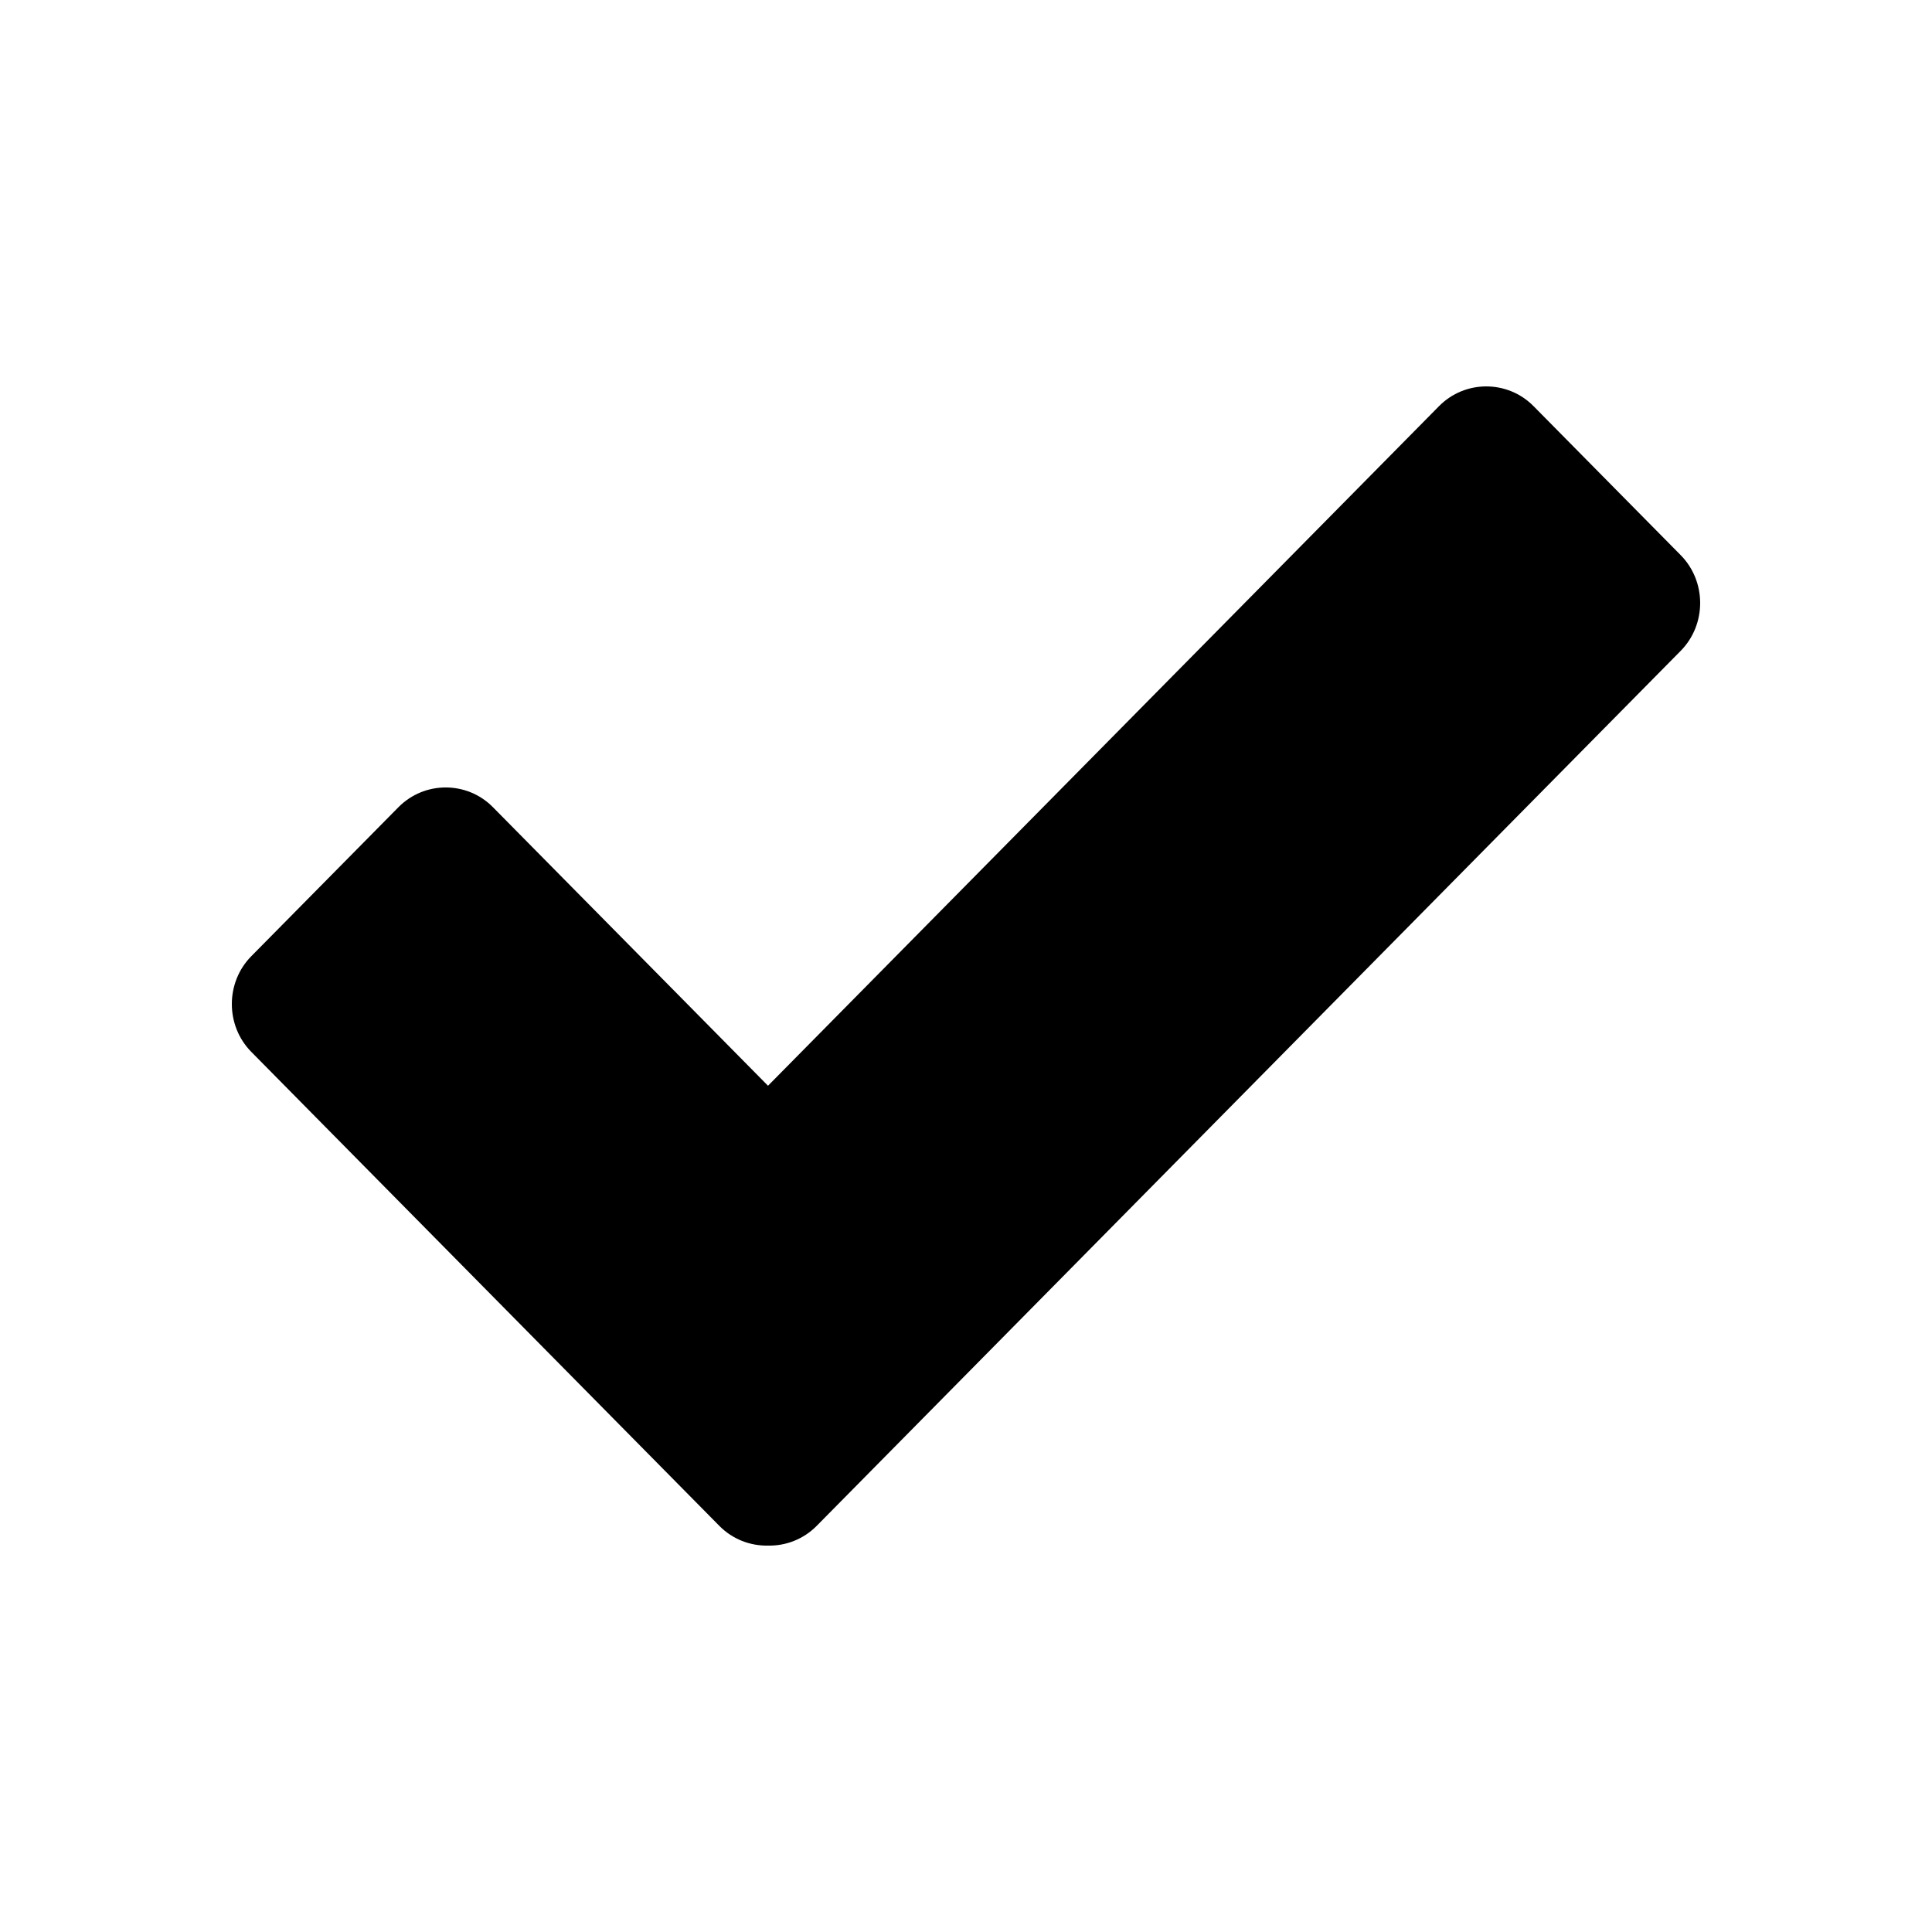
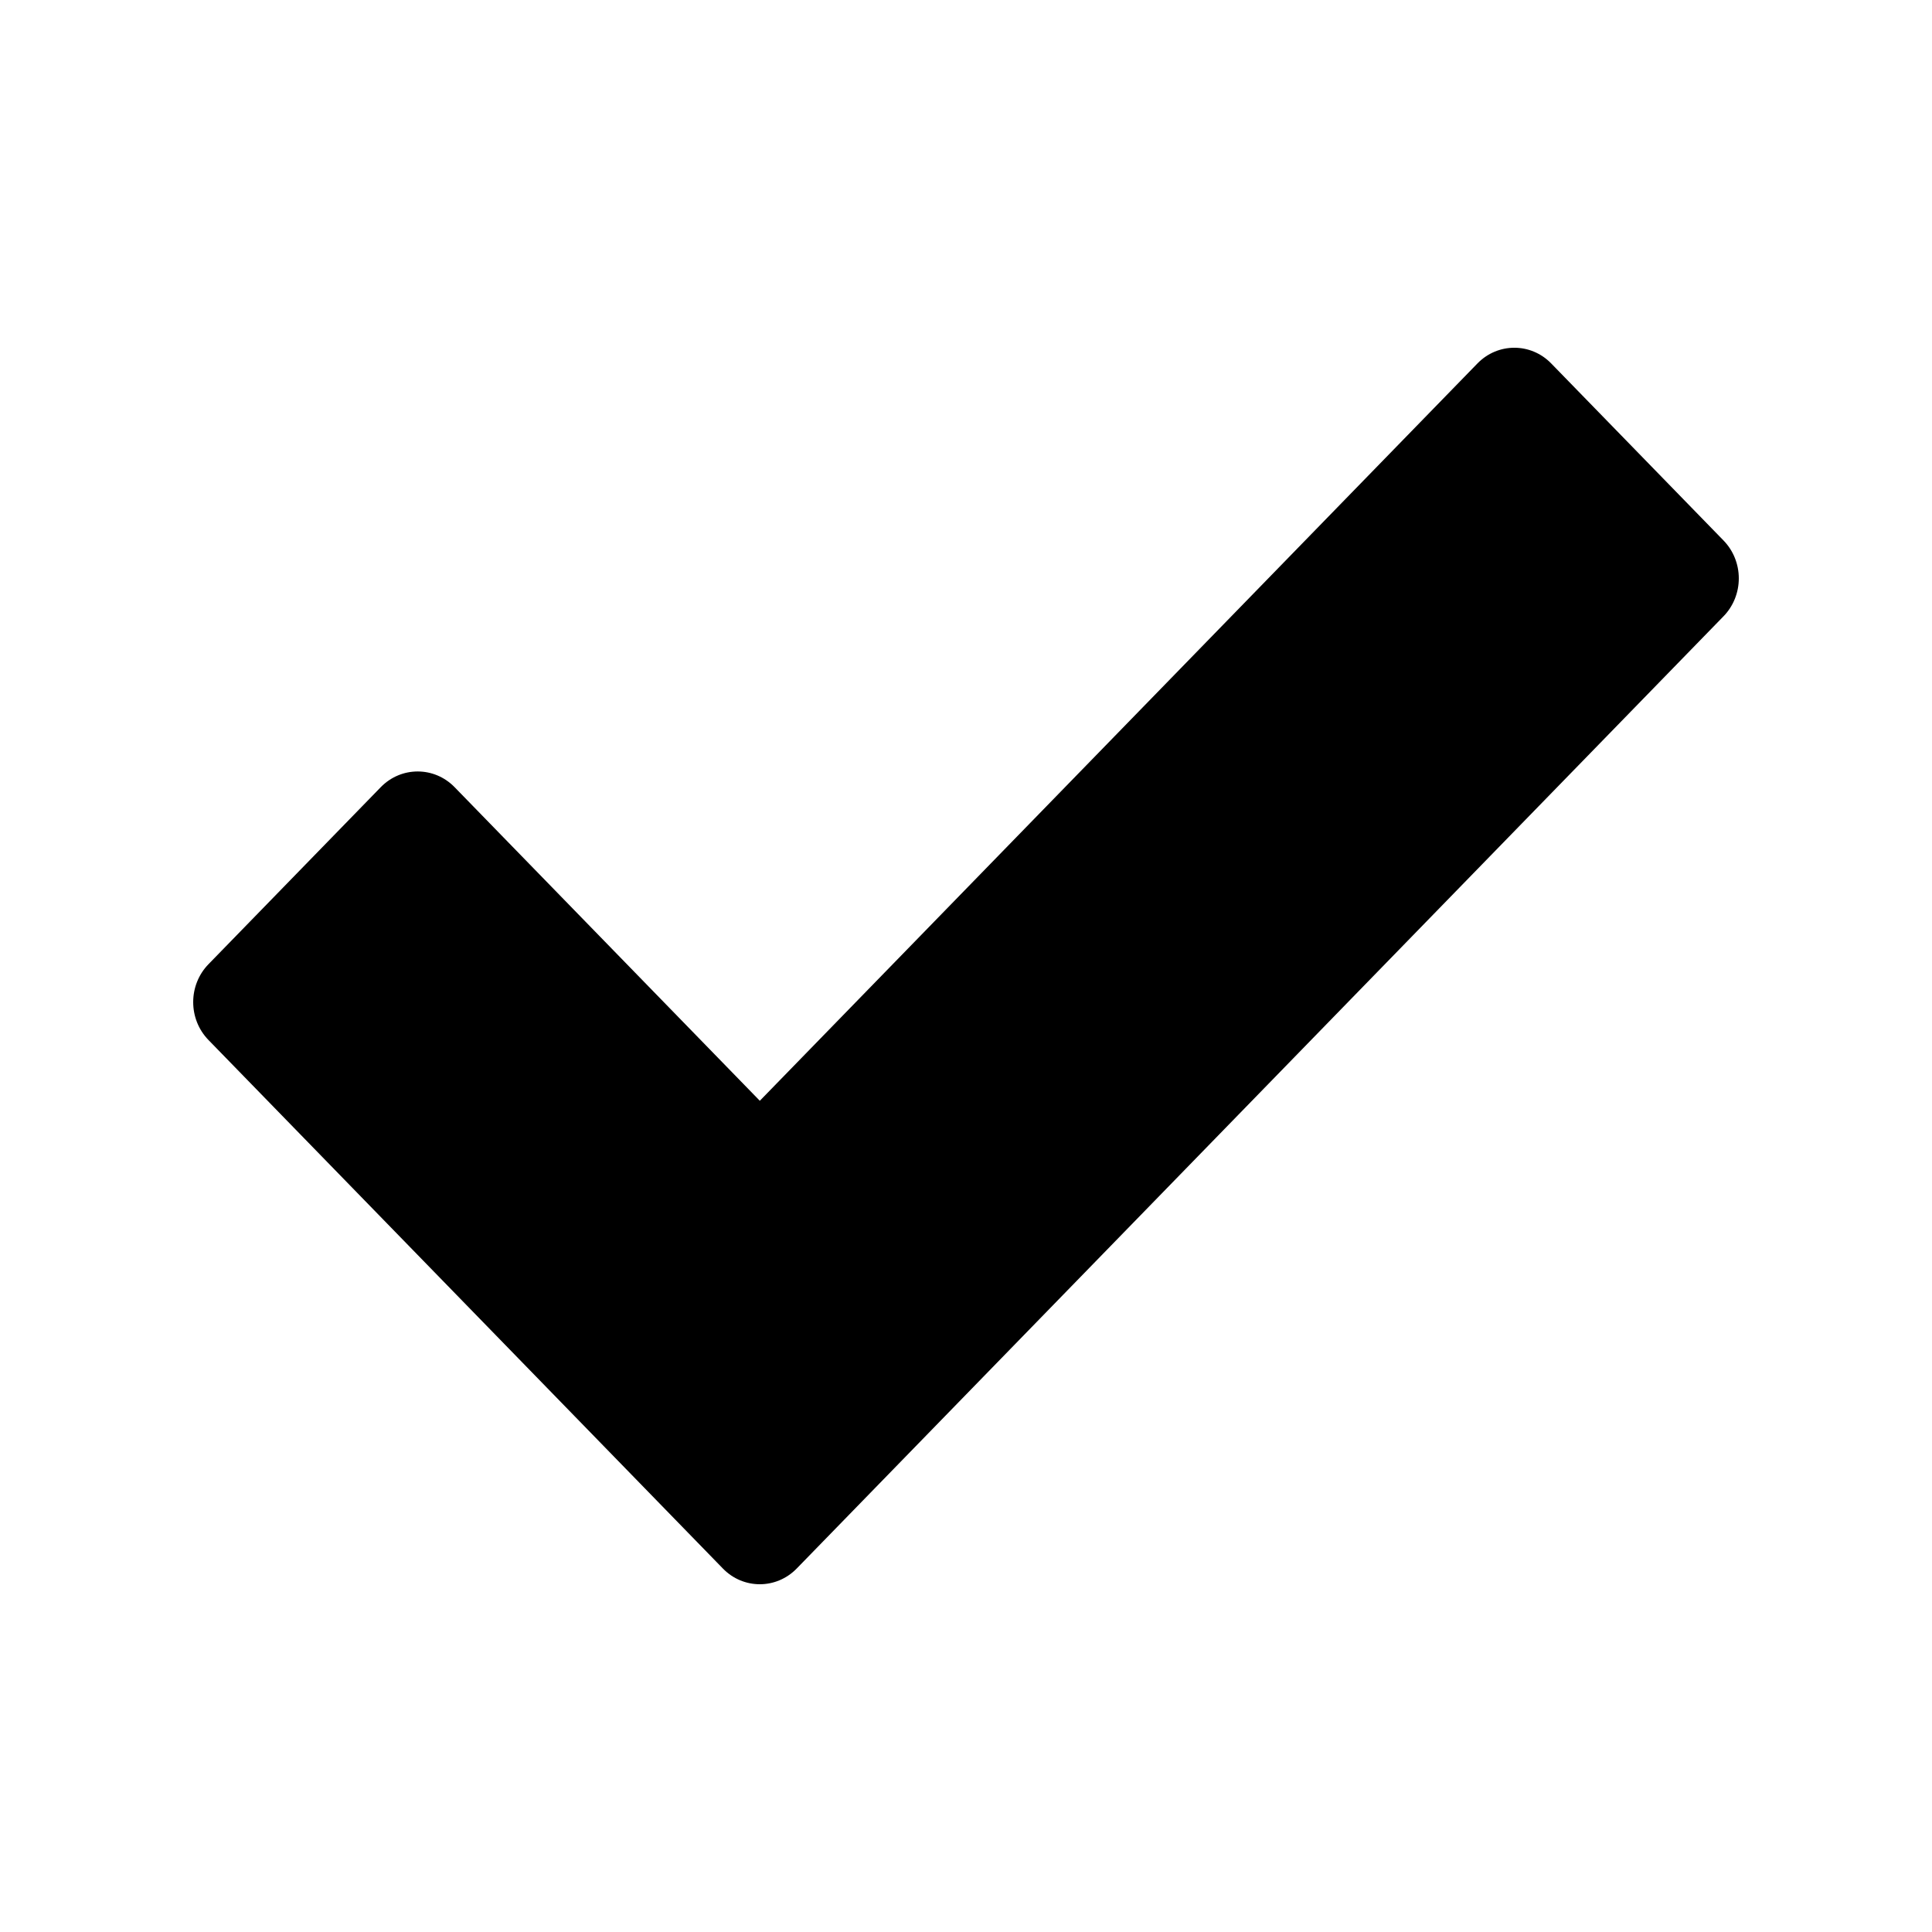
<svg xmlns="http://www.w3.org/2000/svg" xmlns:xlink="http://www.w3.org/1999/xlink" width="50" height="50" viewBox="0 0 50 50">
  <defs>
-     <path id="checkmark-a" d="M19.876,28.099 L37.242,10.511 C37.915,9.83 39.015,9.83 39.688,10.511 L43.496,14.367 C44.168,15.048 44.168,16.163 43.496,16.844 L21.136,39.489 C20.79,39.839 20.331,40.01 19.875,40 C19.42,40.009 18.962,39.839 18.616,39.489 L6.504,27.223 C5.832,26.542 5.832,25.427 6.504,24.746 L10.312,20.89 C10.985,20.209 12.085,20.209 12.757,20.89 L19.876,28.099 Z" />
+     <path id="checkmark-a" d="M44.604,13.987 L40.146,9.407 C39.619,8.864 38.763,8.864 38.235,9.407 L19.664,28.488 L11.765,20.372 C11.237,19.83 10.382,19.83 9.854,20.372 L5.396,24.953 C4.868,25.495 4.868,26.374 5.396,26.916 L18.708,40.593 C18.972,40.865 19.318,41 19.664,41 C20.01,41 20.355,40.864 20.619,40.593 L44.604,15.95 C44.858,15.69 45,15.337 45,14.968 C45,14.6 44.858,14.247 44.604,13.987 Z" />
  </defs>
  <g fill="none" fill-rule="evenodd">
-     <use fill="#000" xlink:href="#checkmark-a" />
+     <use fill="#000" fill-rule="nonzero" xlink:href="#checkmark-a" />
  </g>
</svg>
